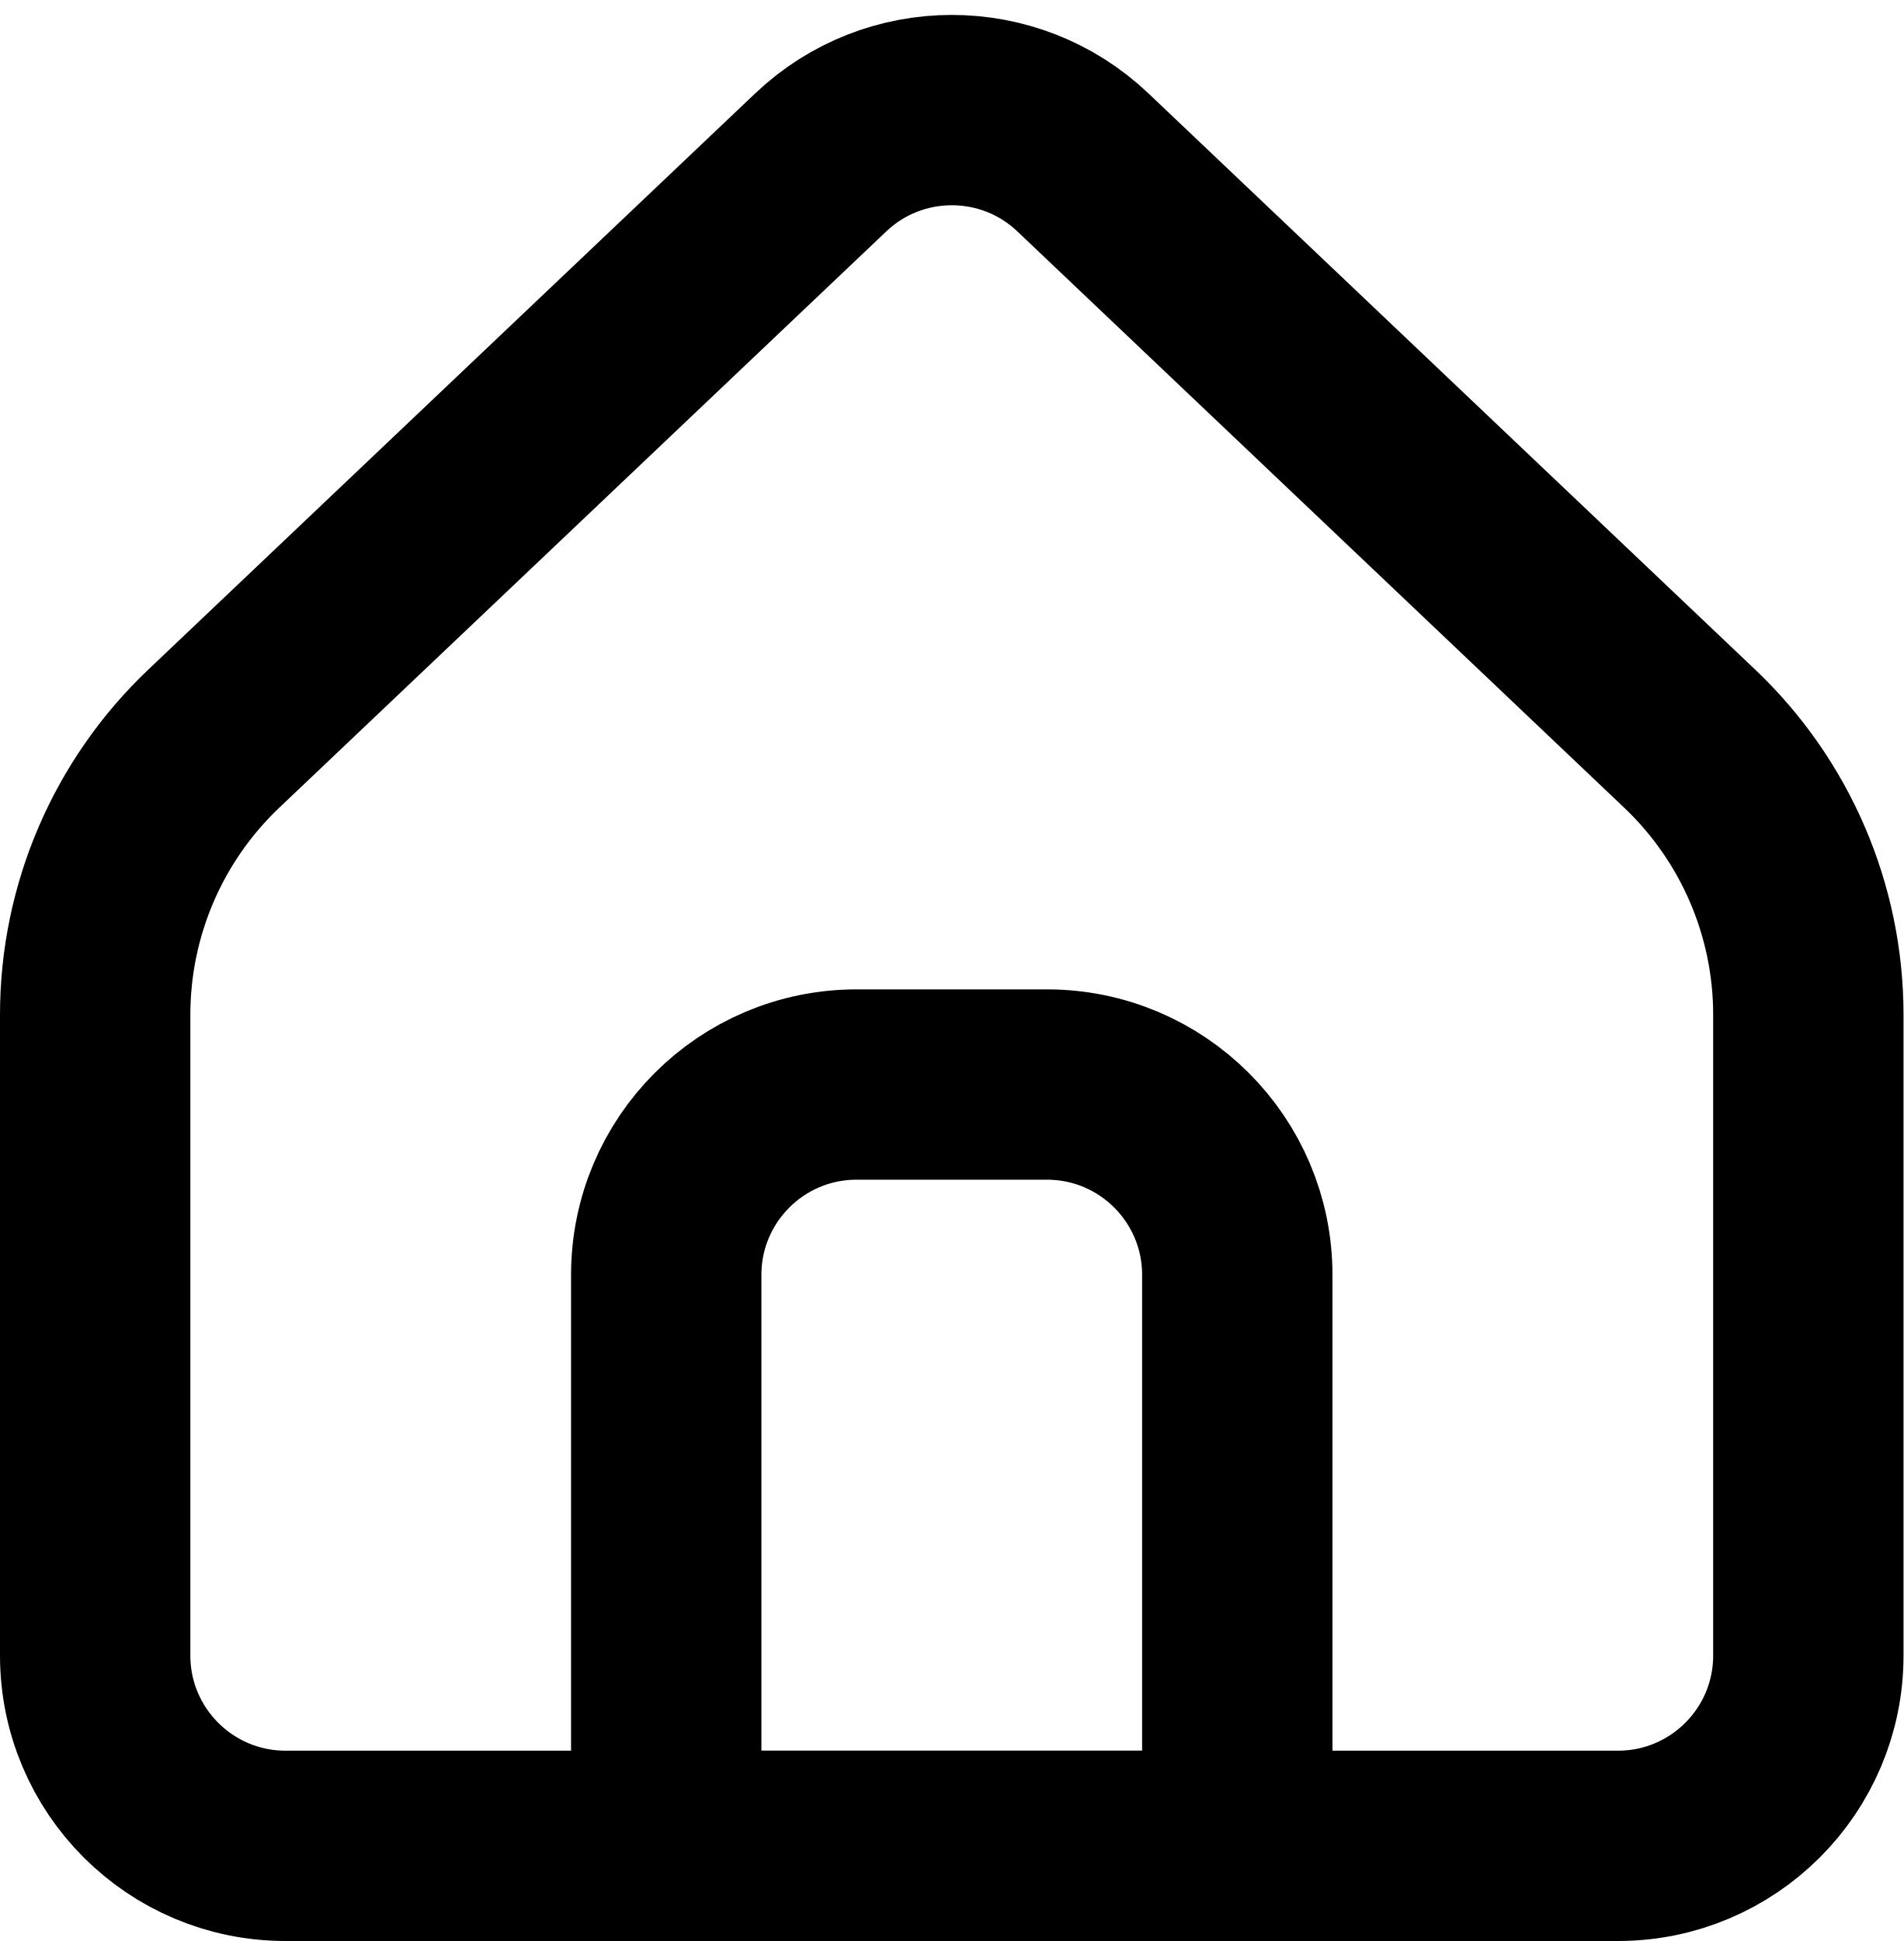
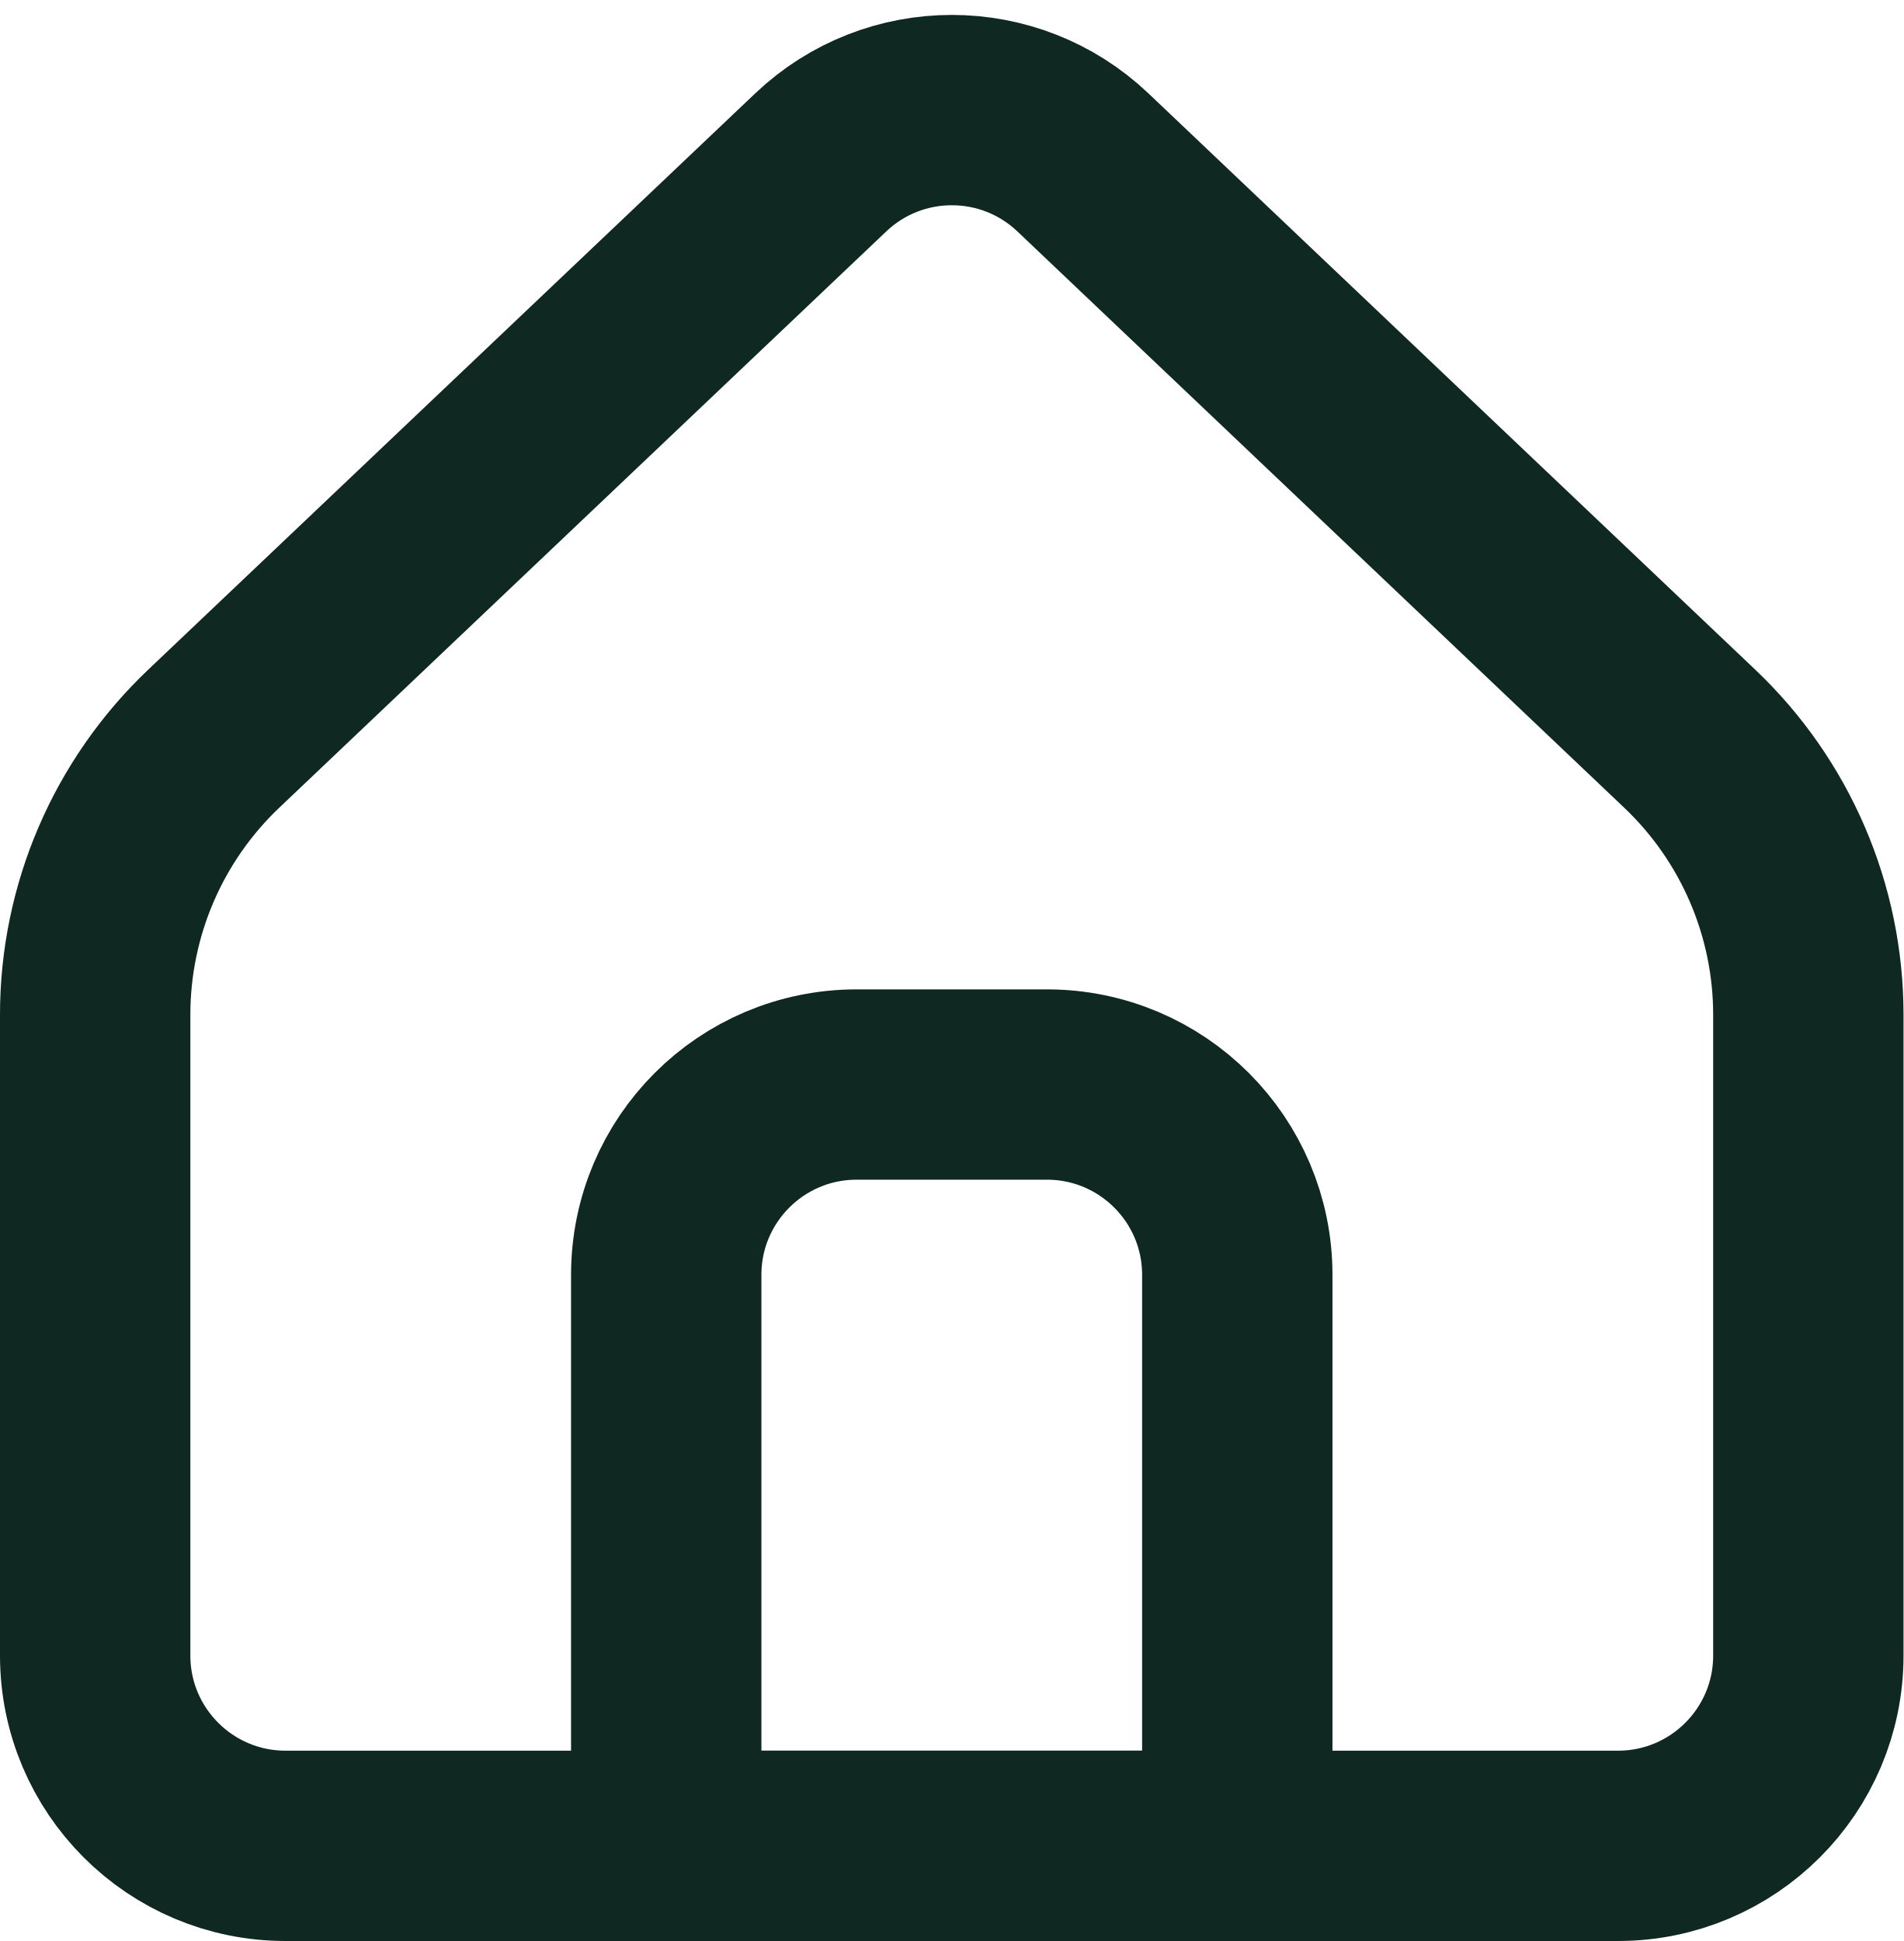
<svg xmlns="http://www.w3.org/2000/svg" width="30" height="30.595" viewBox="0 0 30 30.595">
  <g id="Icon_akar-home-alt1" data-name="Icon akar-home-alt1" transform="translate(-3 -2.405)">
-     <path id="Path_36" data-name="Path 36" d="M31.5,28.5V18.4a6,6,0,0,0-1.868-4.35L20.067,4.965a3,3,0,0,0-4.132,0L6.367,14.05A6,6,0,0,0,4.5,18.4V28.5a3,3,0,0,0,3,3h21A3,3,0,0,0,31.5,28.5Z" fill="none" stroke="#000" stroke-linecap="round" stroke-linejoin="round" stroke-width="3" />
-     <path id="Path_37" data-name="Path 37" d="M13.5,22.5a3,3,0,0,1,3-3h3a3,3,0,0,1,3,3v9h-9Z" fill="none" stroke="#000" stroke-linecap="round" stroke-linejoin="round" stroke-width="3" />
+     <path id="Path_36" data-name="Path 36" d="M31.5,28.5V18.4a6,6,0,0,0-1.868-4.35L20.067,4.965a3,3,0,0,0-4.132,0L6.367,14.05A6,6,0,0,0,4.5,18.4V28.5a3,3,0,0,0,3,3h21A3,3,0,0,0,31.5,28.5Z" fill="none" stroke="#0f2821" stroke-linecap="round" stroke-linejoin="round" stroke-width="3" />
+     <path id="Path_37" data-name="Path 37" d="M13.5,22.5a3,3,0,0,1,3-3h3a3,3,0,0,1,3,3v9h-9Z" fill="none" stroke="#0f2821" stroke-linecap="round" stroke-linejoin="round" stroke-width="3" />
  </g>
</svg>
